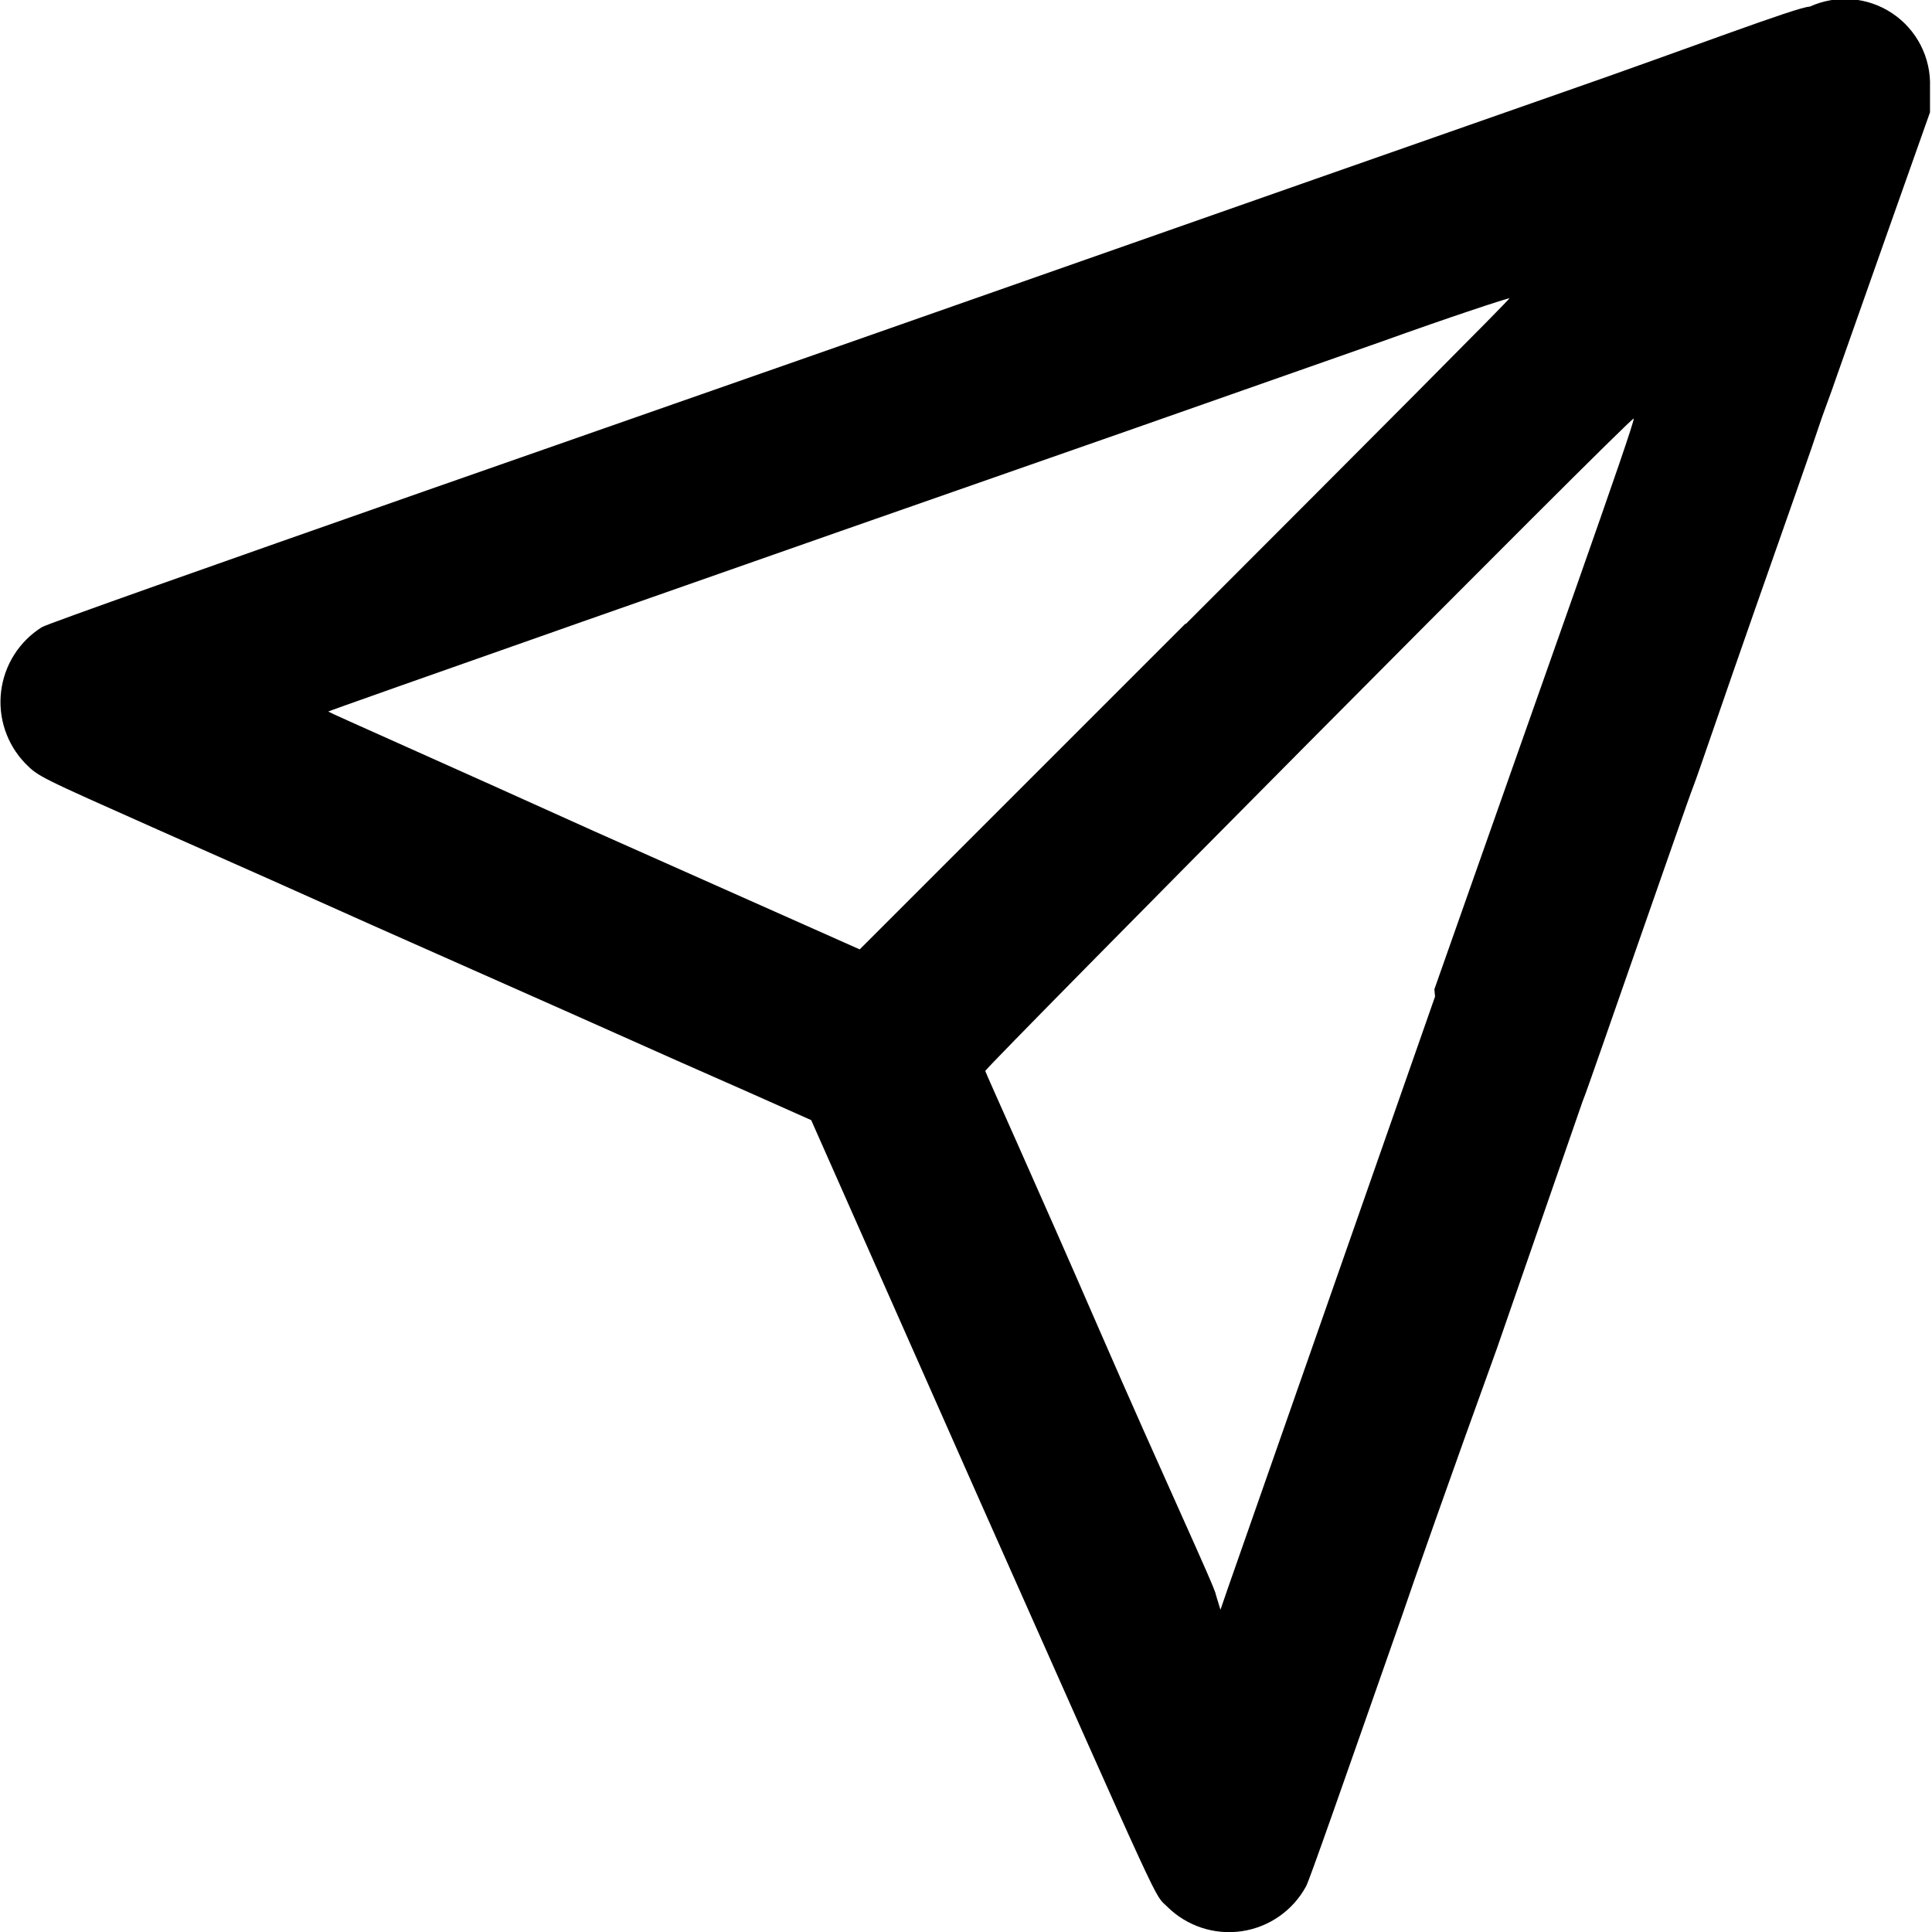
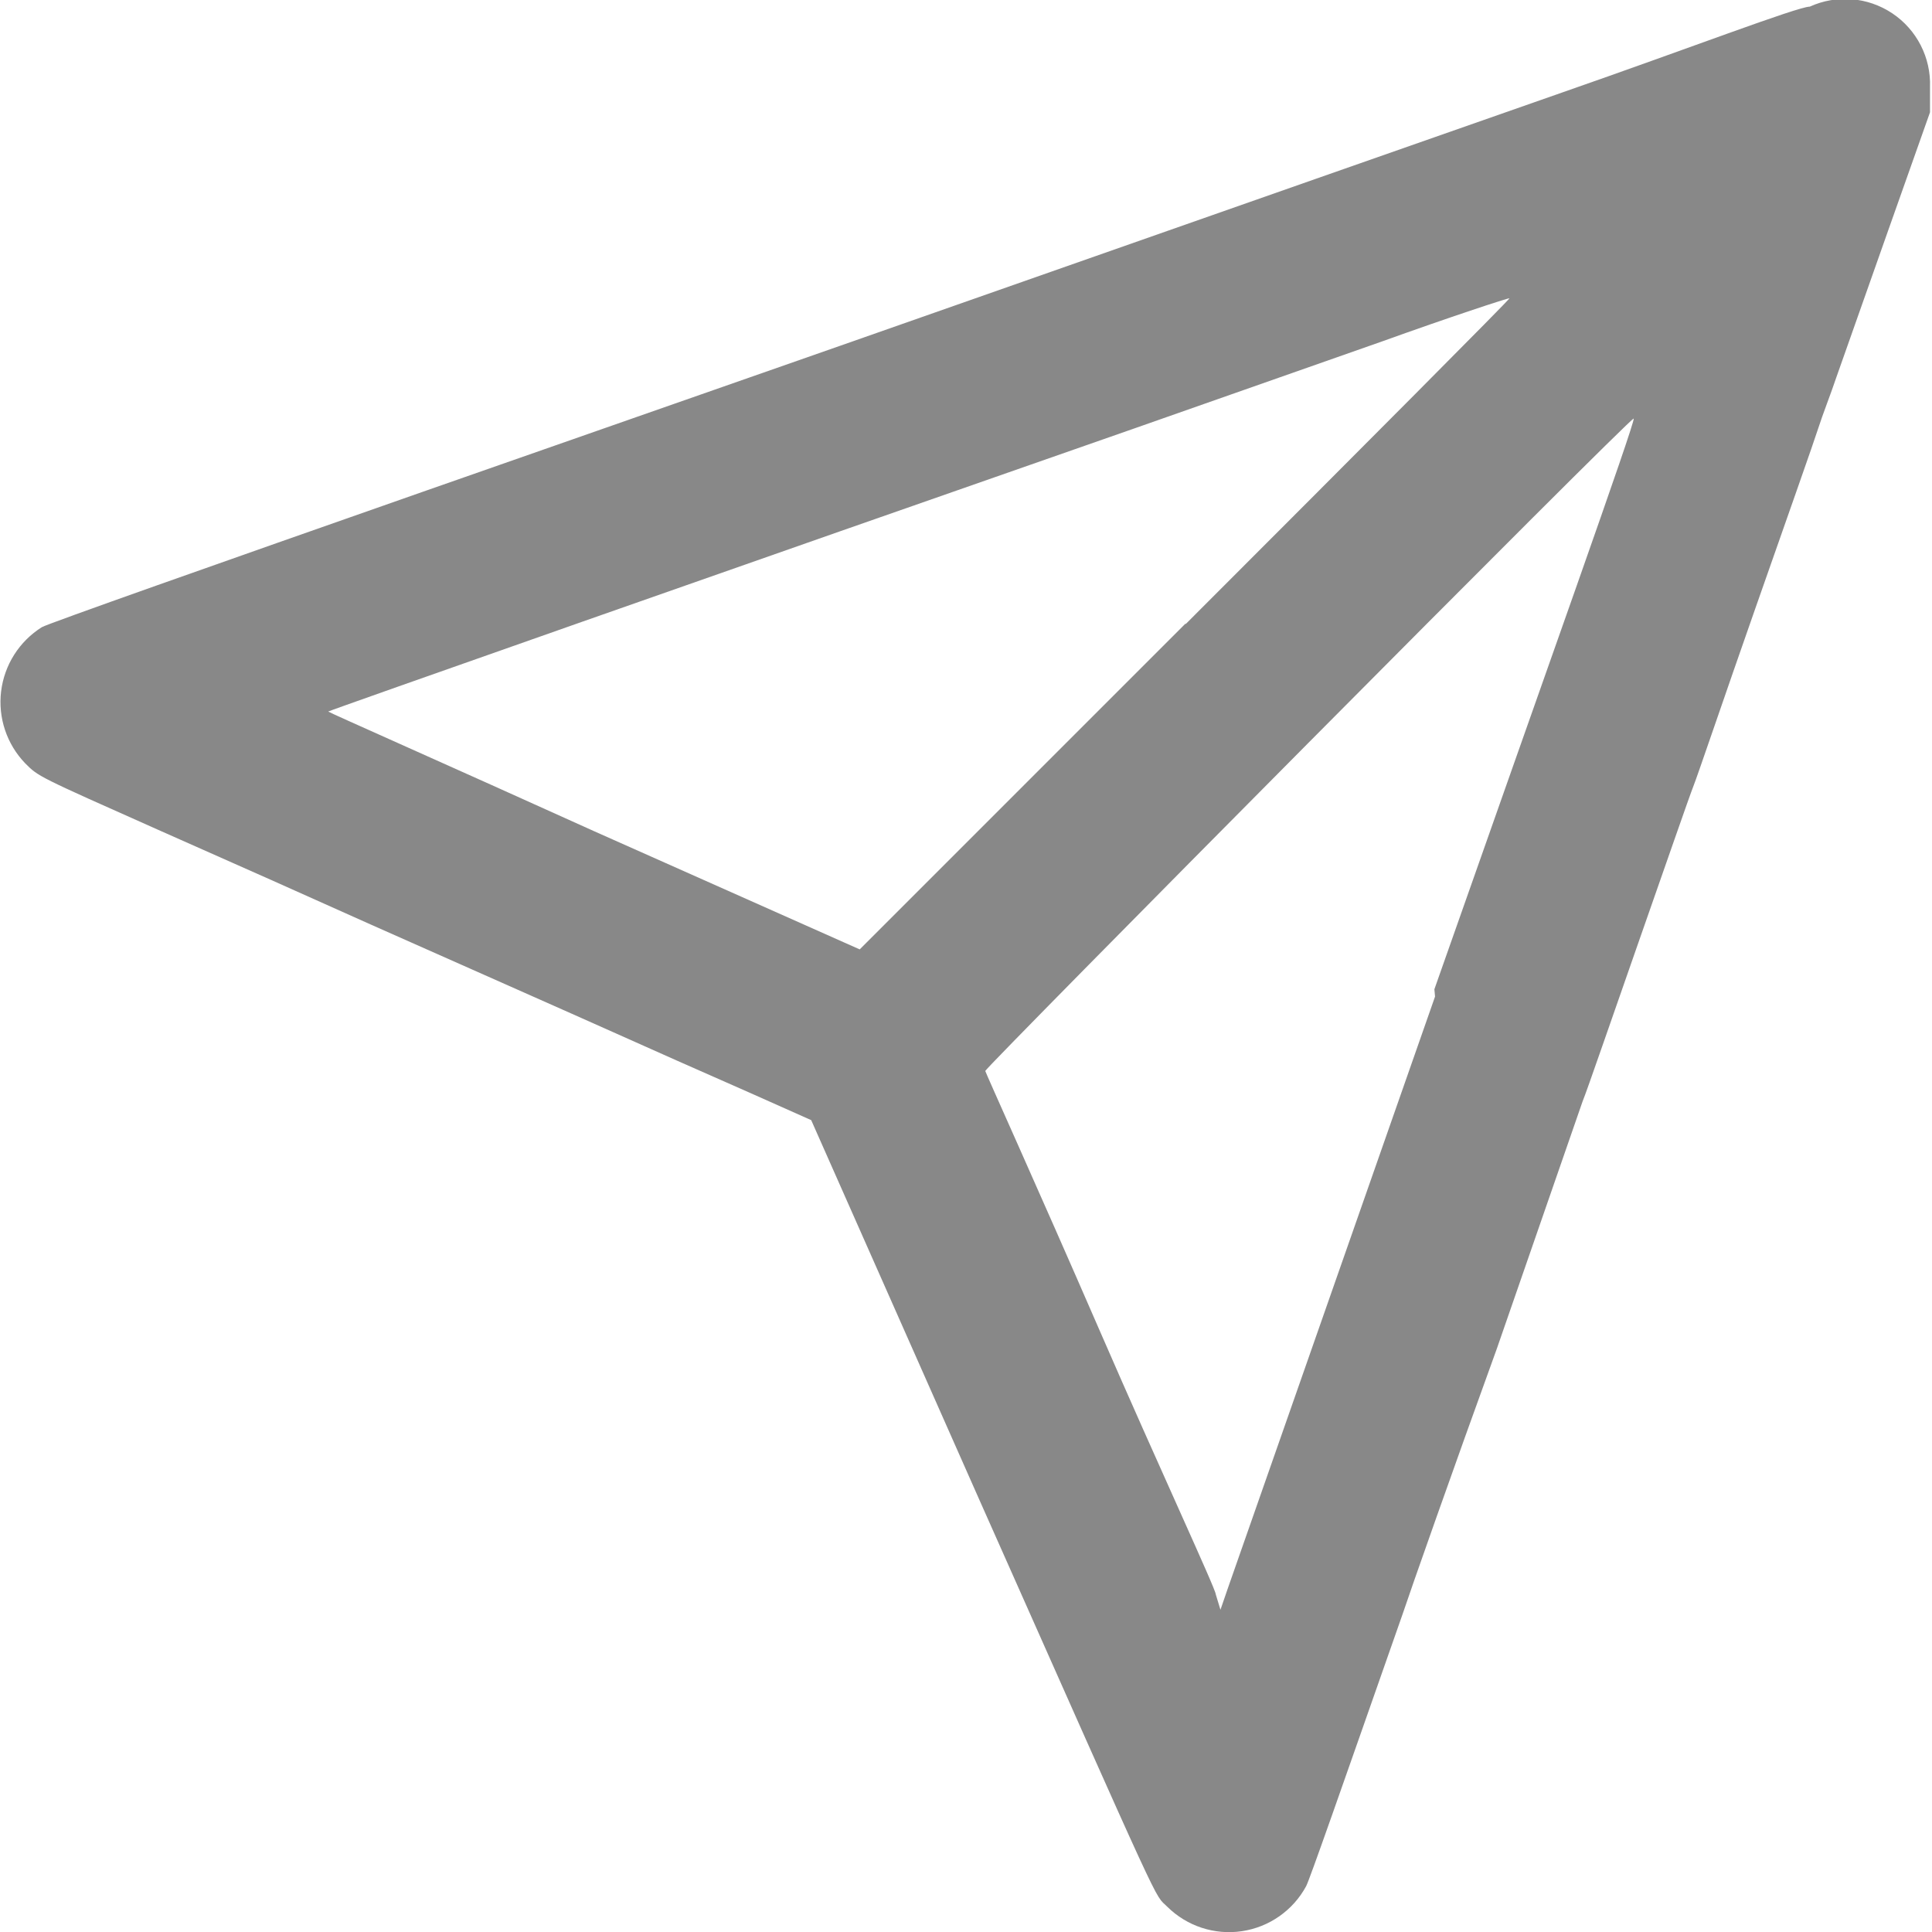
- <svg xmlns="http://www.w3.org/2000/svg" width="44" height="44" fill="#000000" viewBox="0 0 29.06 29.08">
+ <svg xmlns="http://www.w3.org/2000/svg" width="44" height="44" fill="#888888" viewBox="0 0 29.06 29.08">
  <g id="svg">
    <path d="M27.23.1c-.18,0-1.85.64-3.72,1.29L19.8,2.69,12.62,5.21,6.36,7.4C3.28,8.48.7,9.39.62,9.44a1.33,1.33,0,0,0-.25,2.05c.2.2.18.19,2,1l1.69.75,1.52.68,1.51.67,1.51.67,1.57.7,1.11.49.92.41,2.52,5.69c2.85,6.41,2.63,5.94,2.84,6.15a1.32,1.32,0,0,0,2.09-.31c.06-.12.51-1.41,1.45-4.09.12-.36.76-2.18,1.42-4l1.29-3.72c.07-.17.44-1.25.84-2.39s.77-2.21.83-2.36.47-1.36.93-2.67.89-2.53.95-2.72.19-.52.27-.76l.78-2.21.63-1.78V1.31A1.28,1.28,0,0,0,27.23.1m-9.4,9.29-4.9,4.9-4-1.78c-2.21-1-4-1.79-4-1.8s6.14-2.17,12.13-4.26l3.73-1.31c1-.36,1.91-.66,1.92-.65s-2.18,2.21-4.87,4.9M21.59,15l-3.12,8.91-.11.32L18.29,24c0-.08-.83-1.86-1.76-4s-1.7-3.84-1.71-3.88,9.73-9.86,9.76-9.82-1.34,3.87-3,8.59" />
  </g>
</svg>
